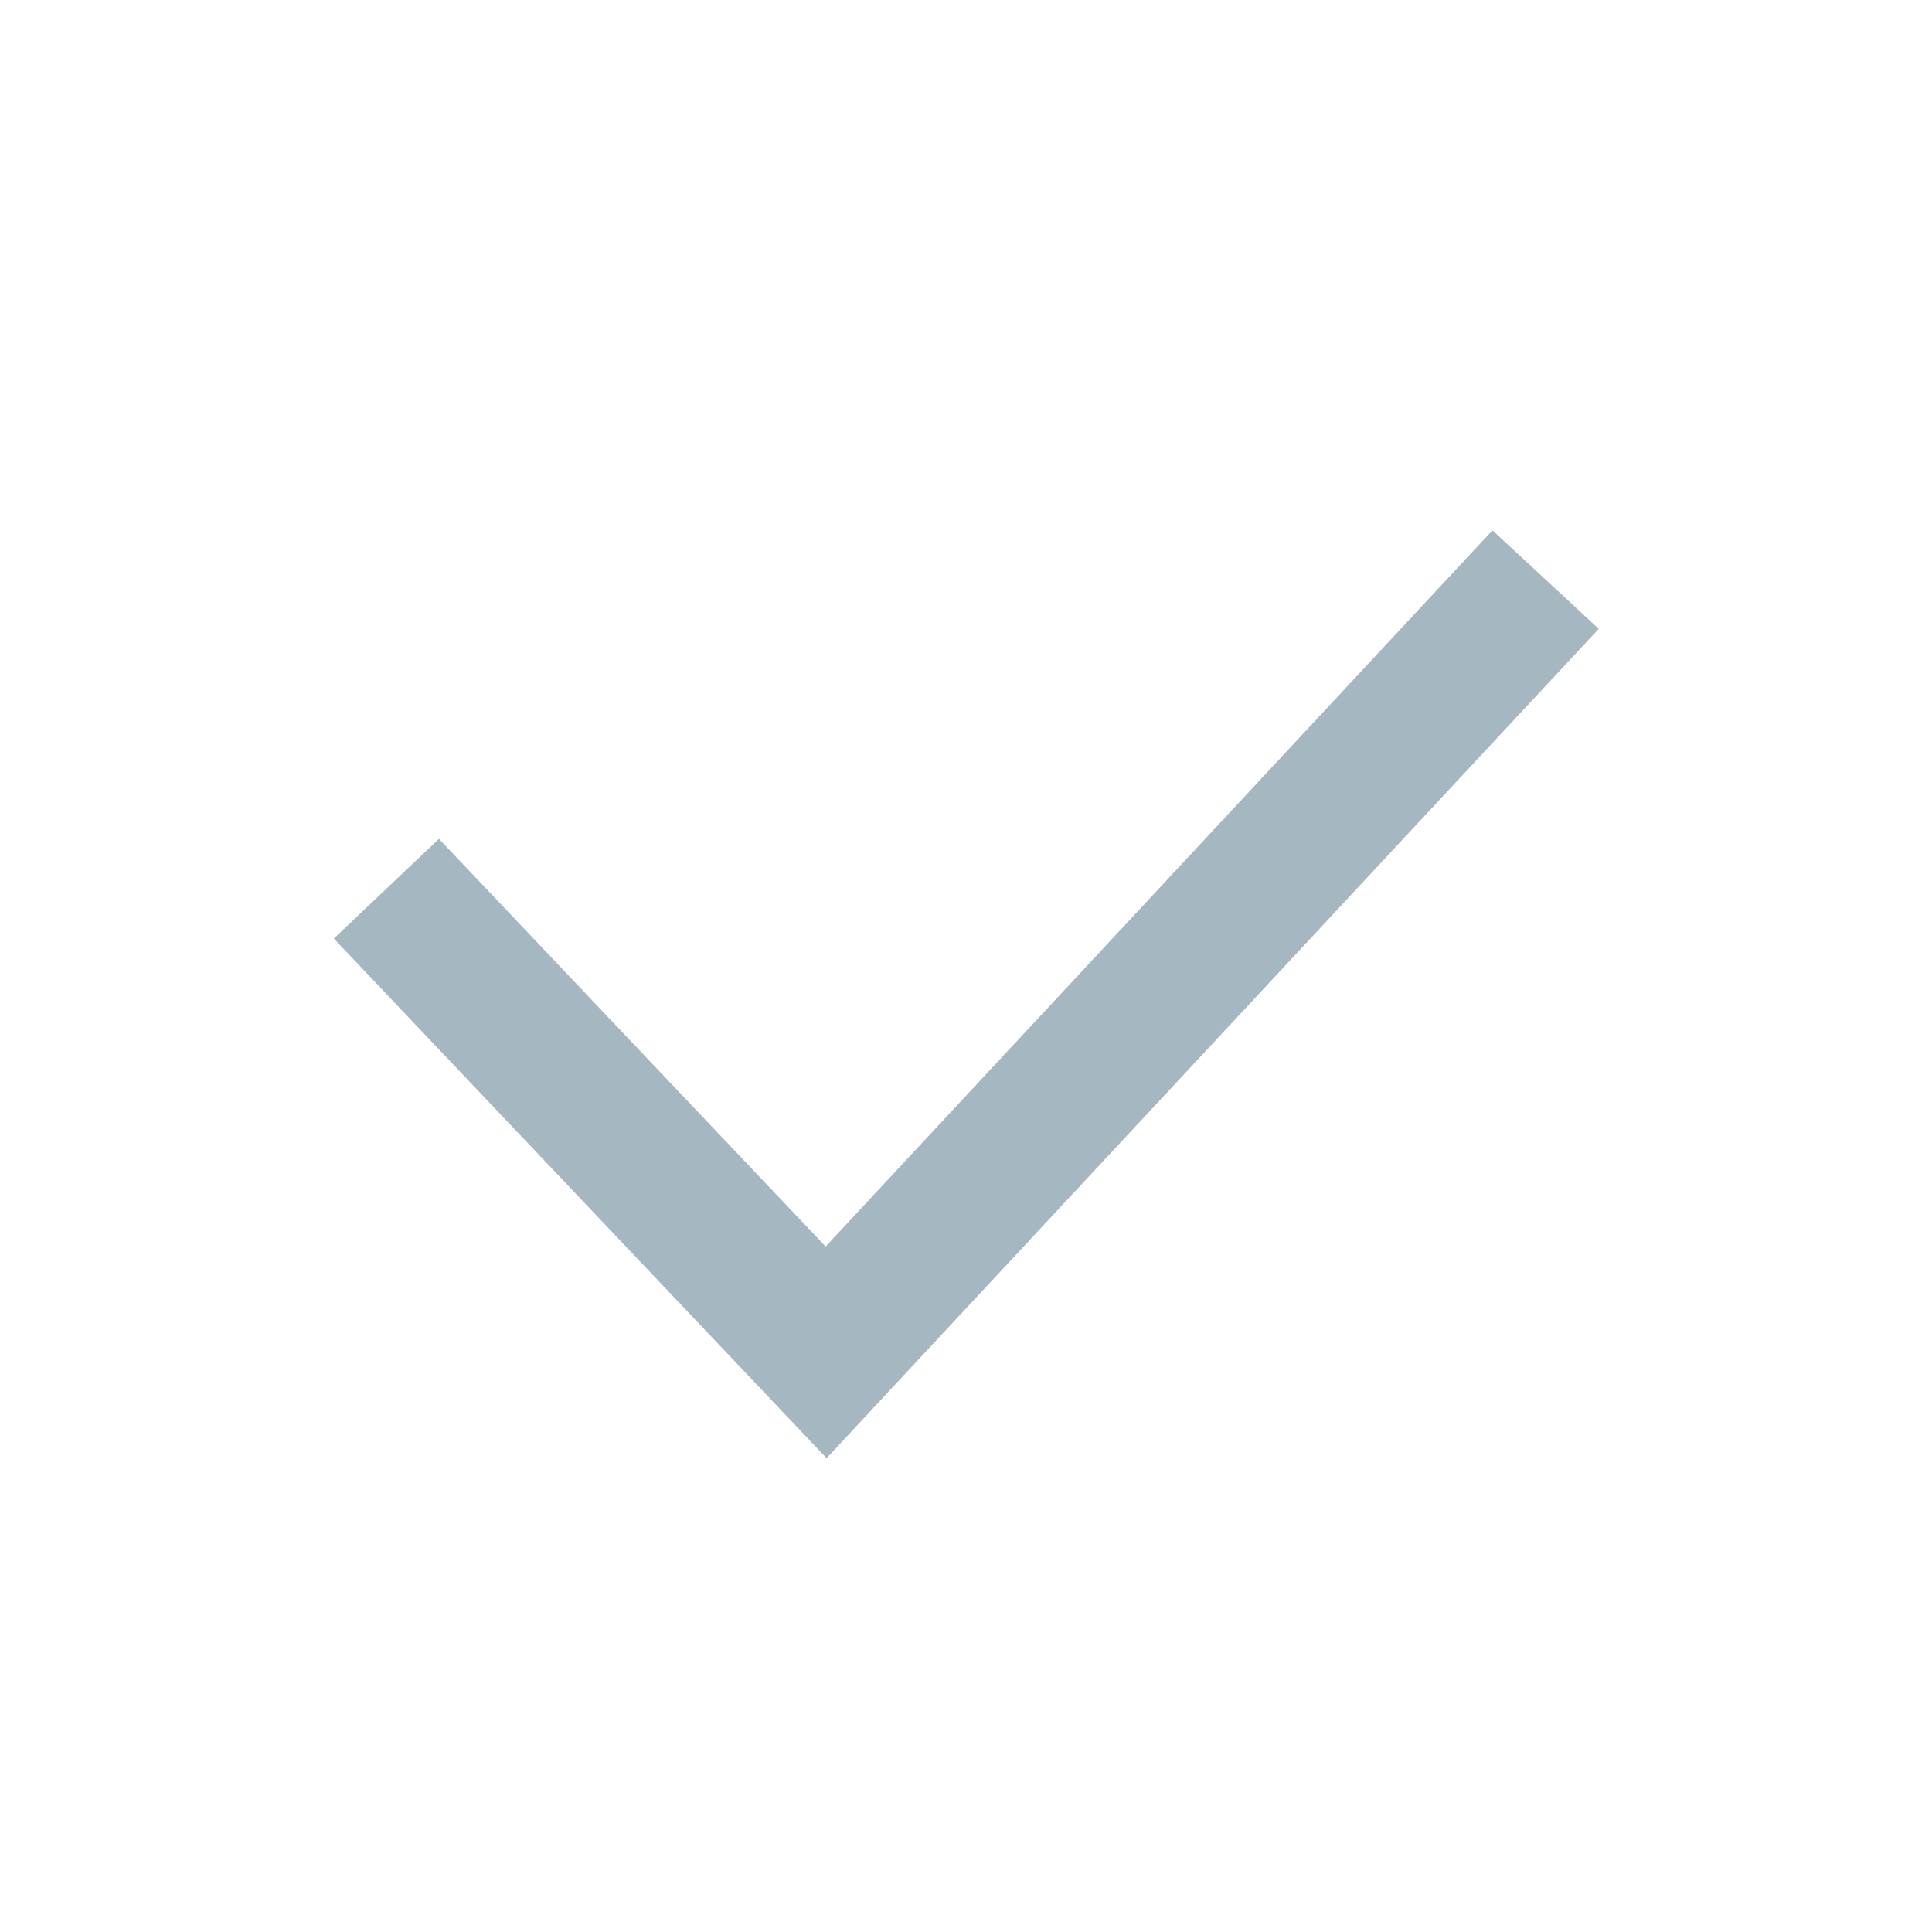
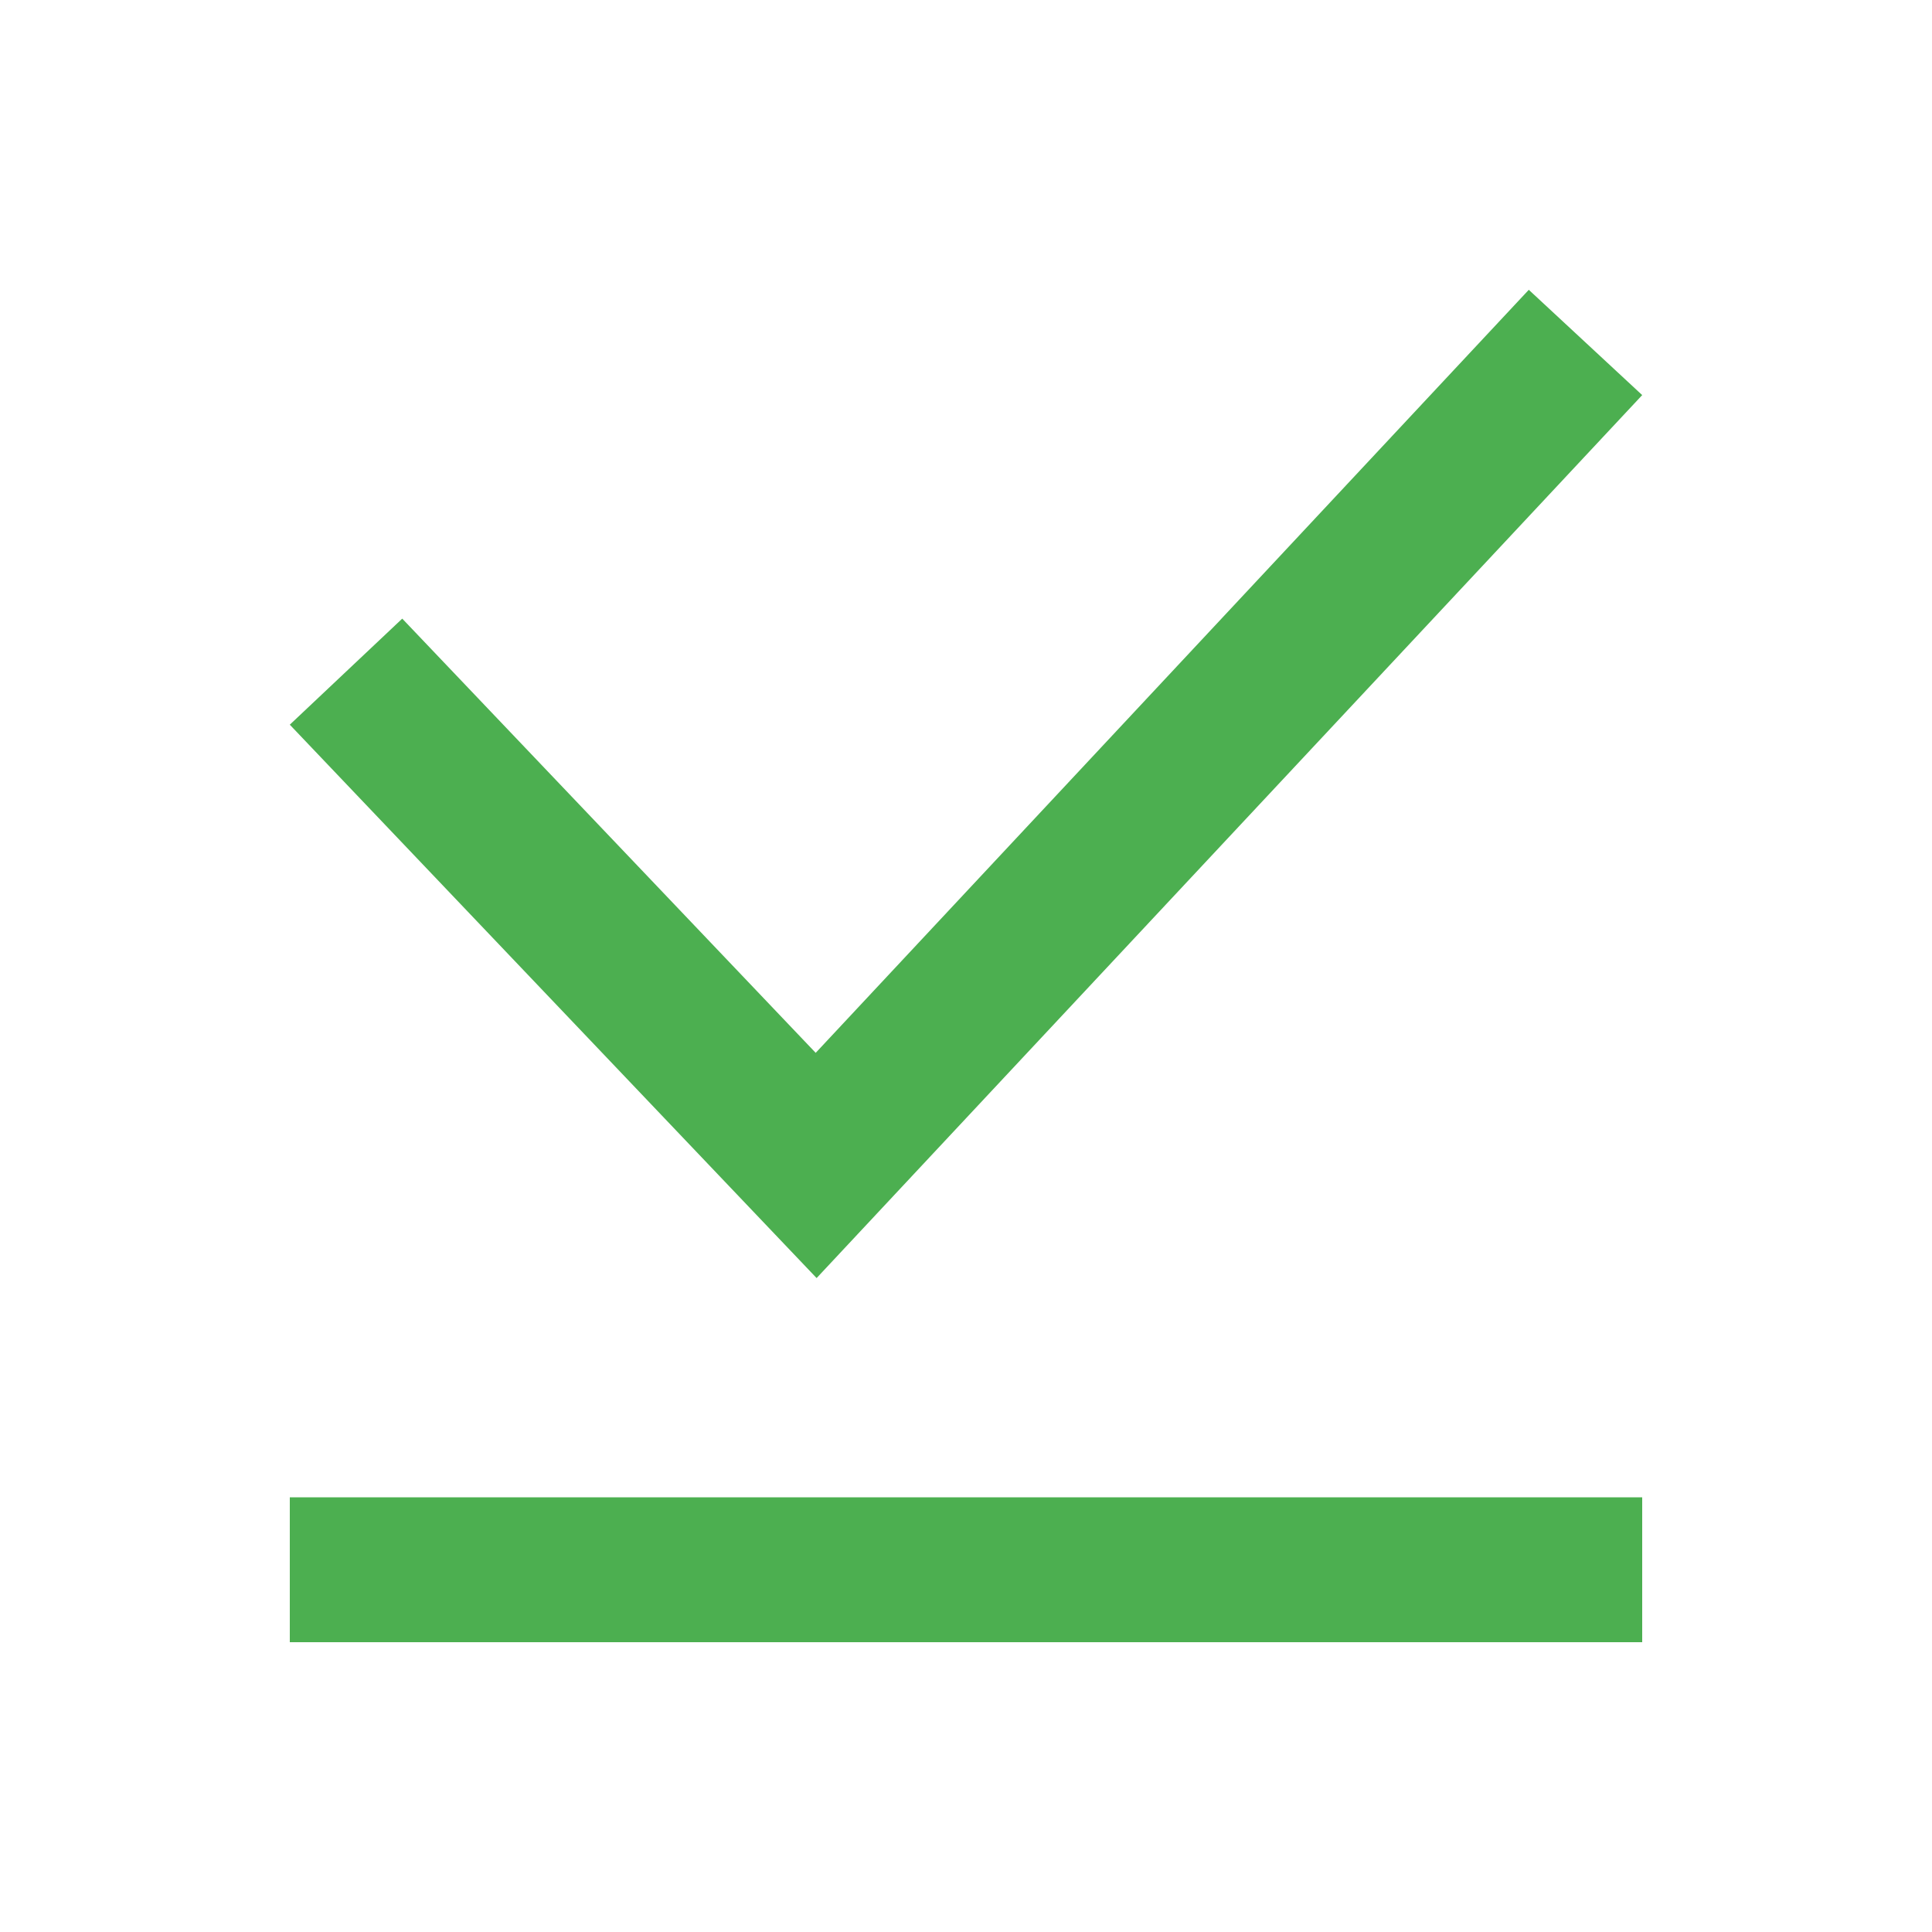
<svg xmlns="http://www.w3.org/2000/svg" width="20" height="20" fill="none" viewBox="0 0 20 20">
  <g class="20x20/Outline/success">
-     <path fill="#A5B7C0" fill-rule="evenodd" d="m16.549 6.511-7.992 8.584-5.101-5.379 1.088-1.032 4.003 4.22L15.45 5.49l1.1 1.02Z" class="Primary" clip-rule="evenodd" />
+     <path fill="#4CAF50" fill-rule="evenodd" d="M8.454 13.23 17 4.09 15.826 3l-7.382 7.899-4.28-4.495L3 7.502l5.454 5.729ZM17 15.5H3V17h14v-1.5Z" class="Primary" clip-rule="evenodd" />
  </g>
</svg>
